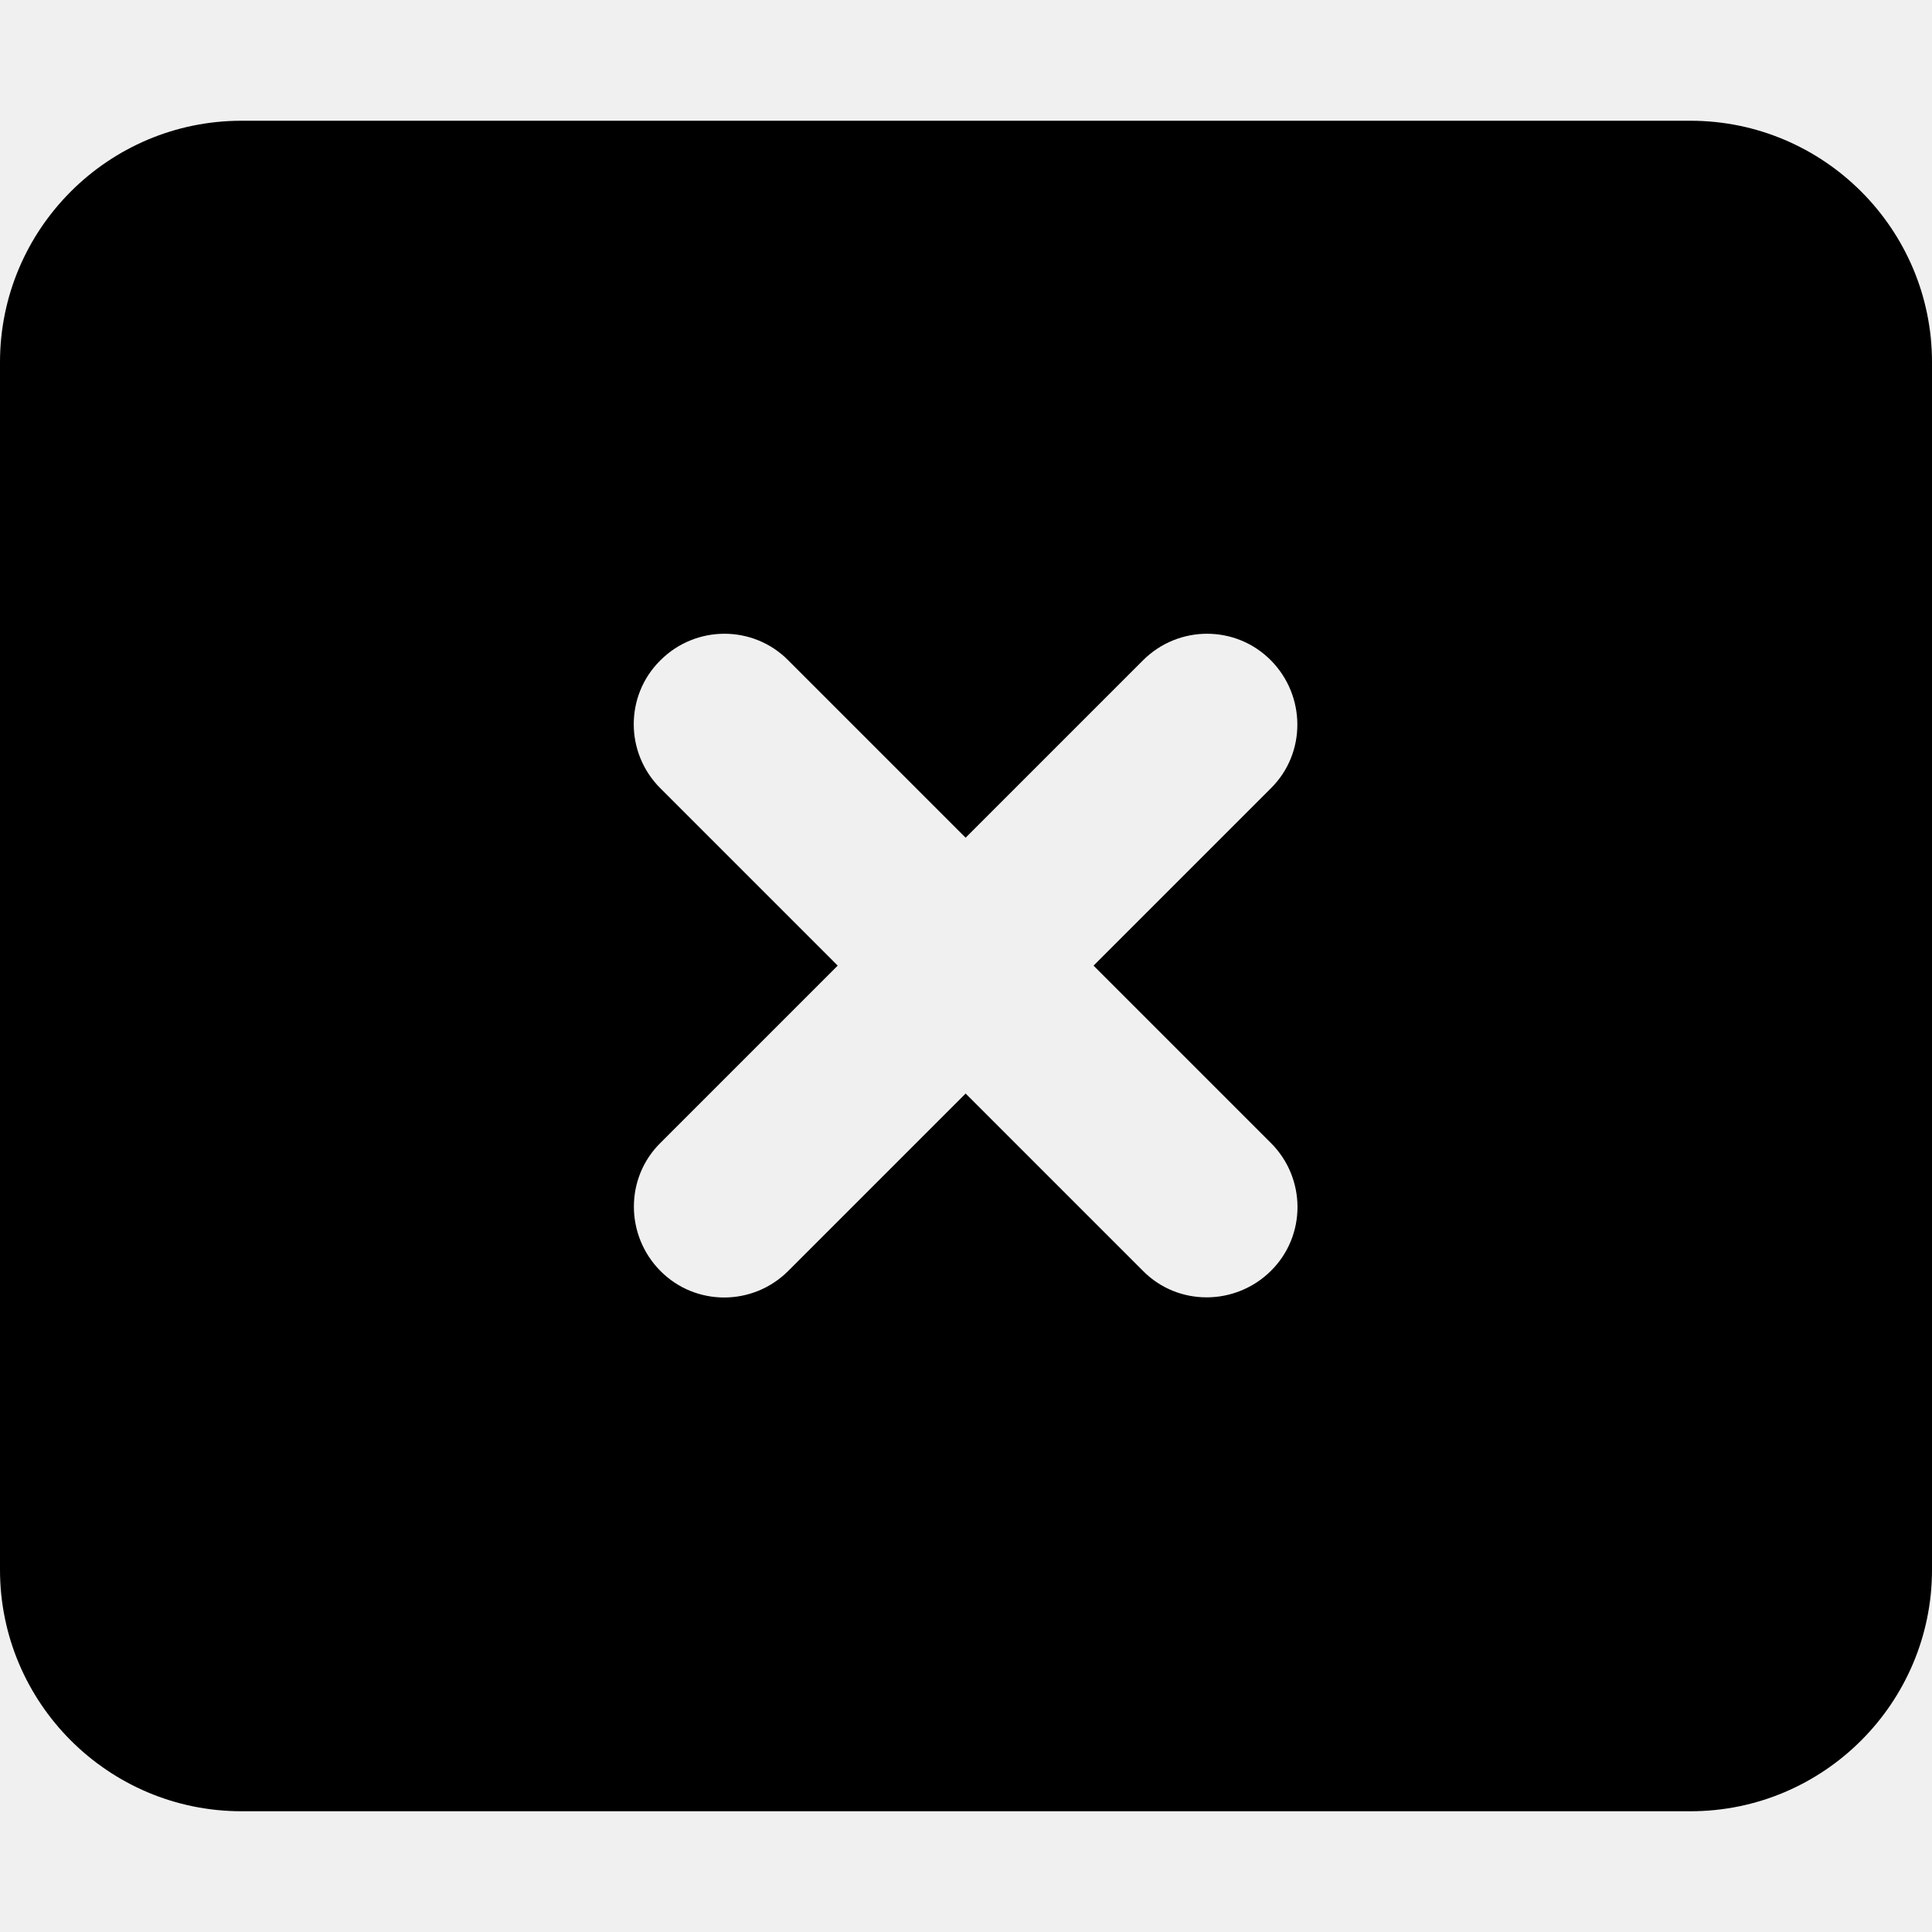
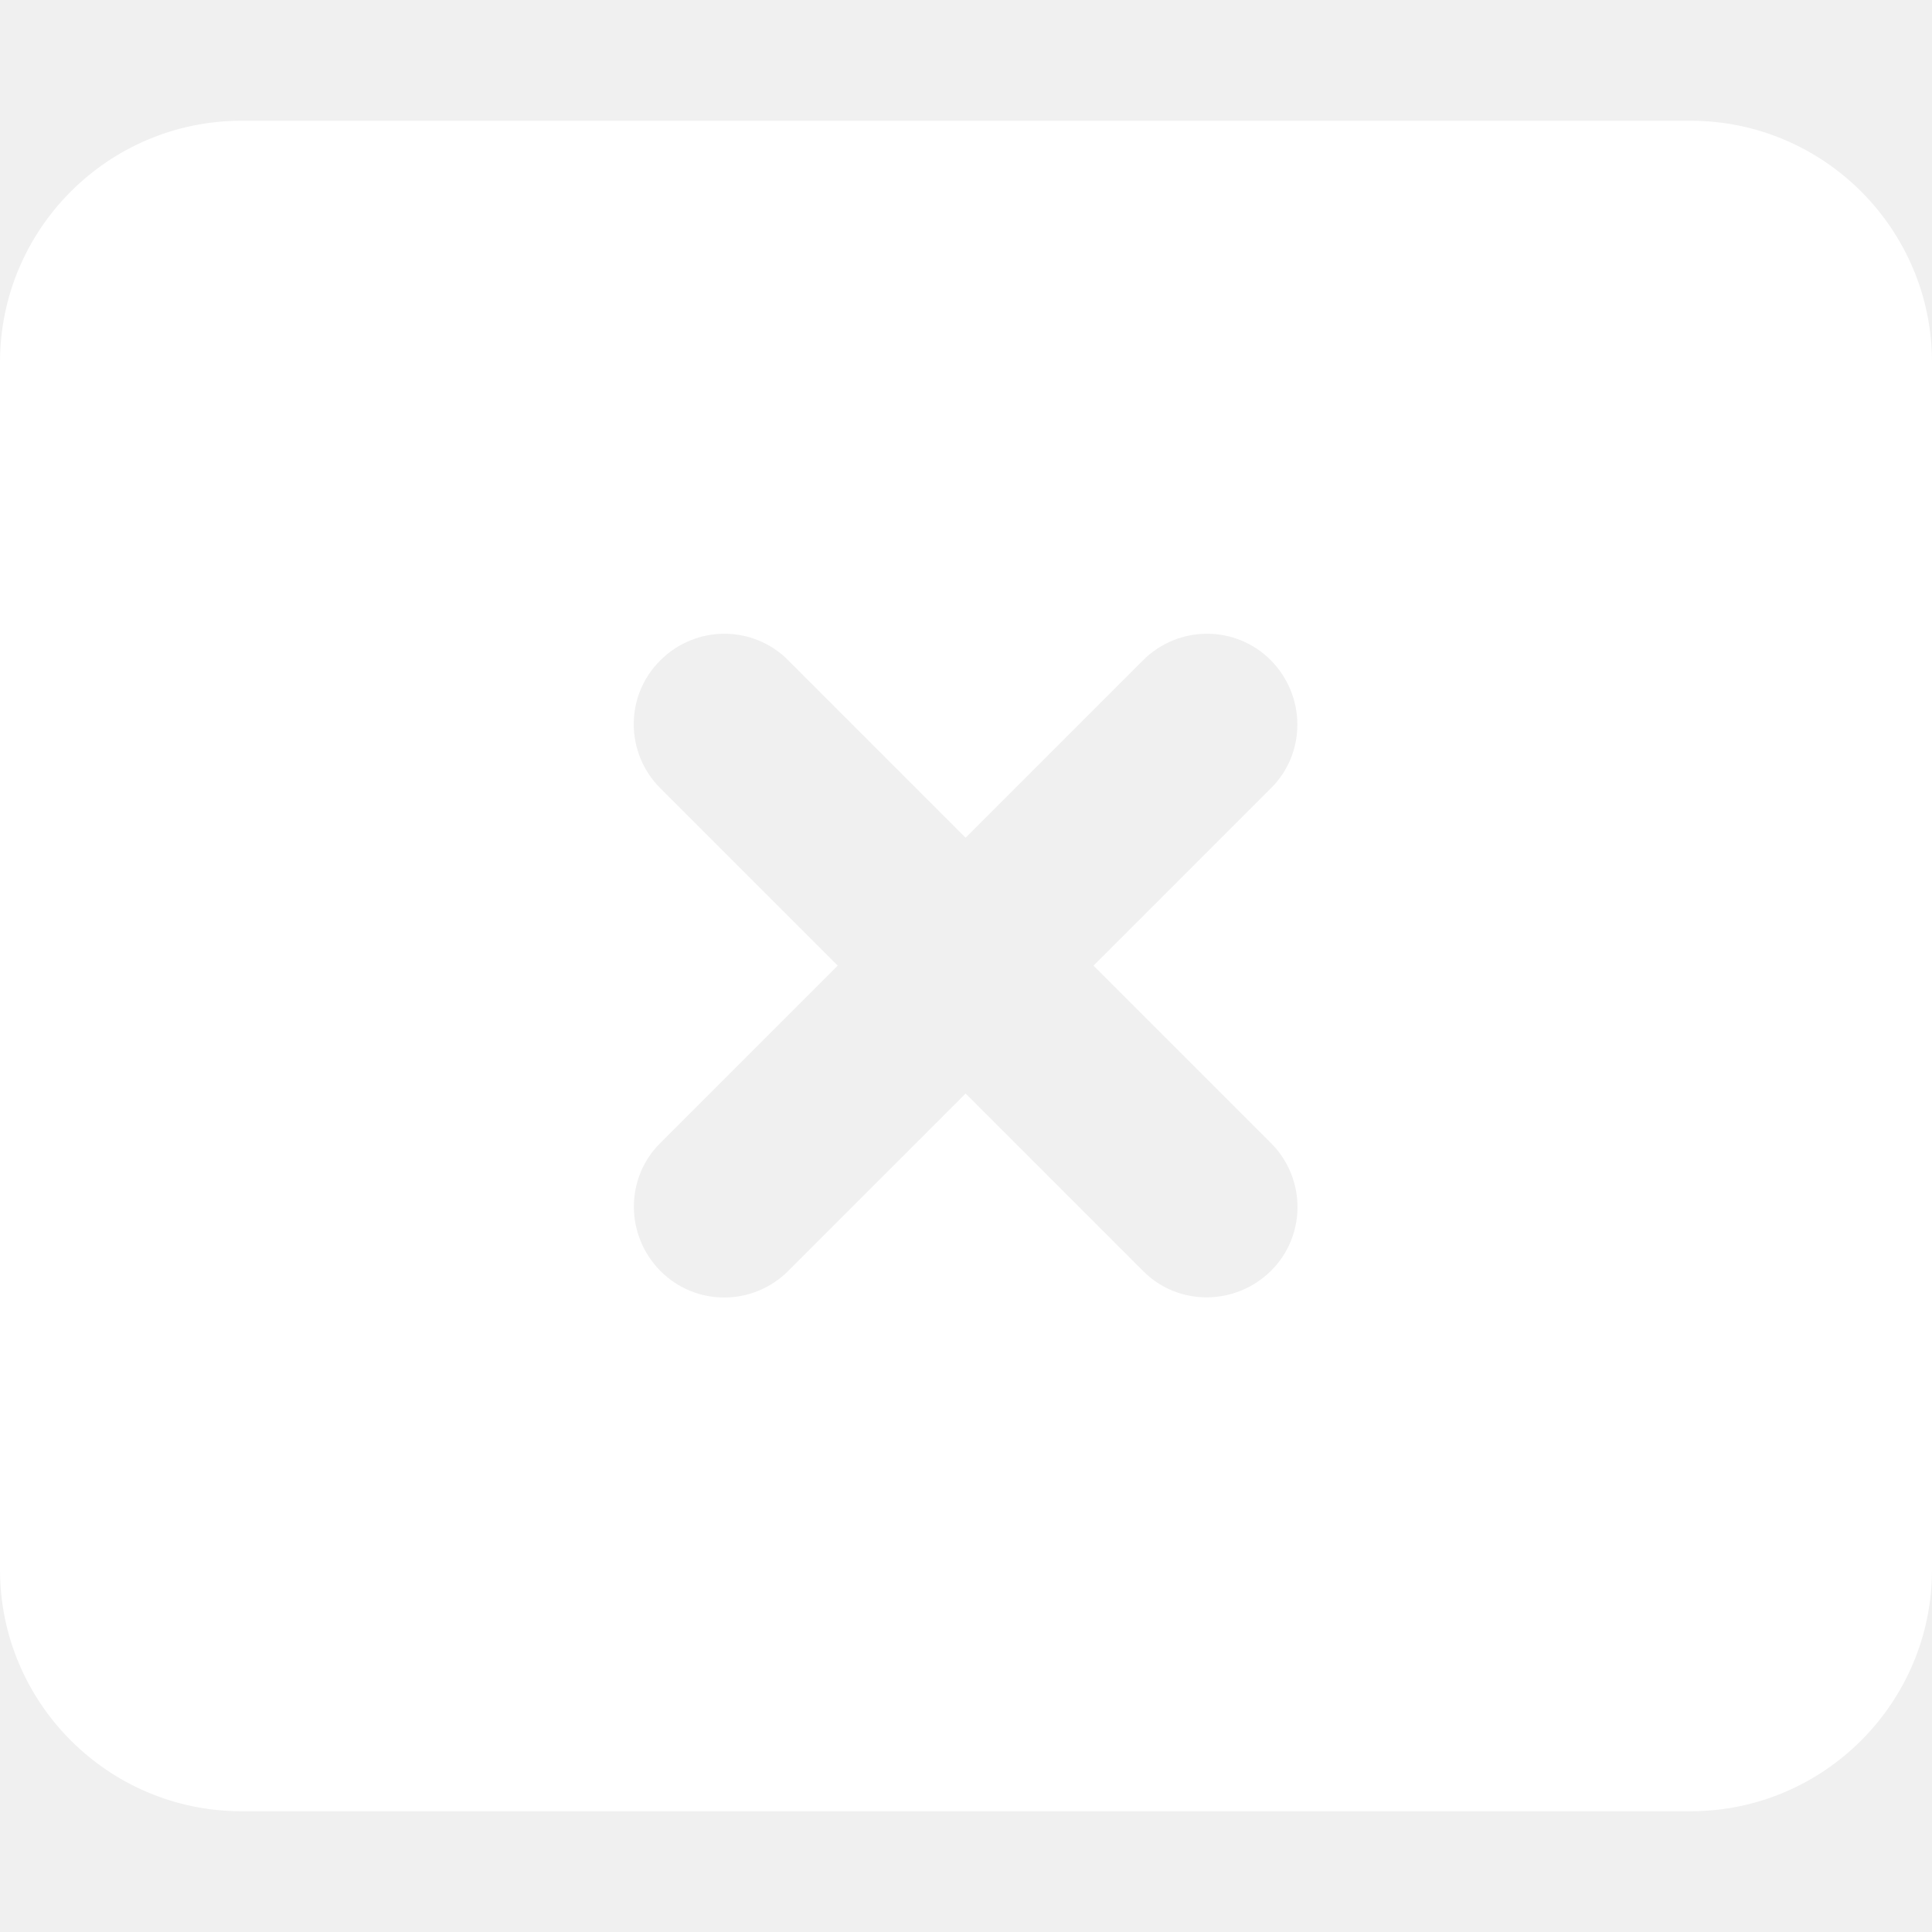
<svg xmlns="http://www.w3.org/2000/svg" viewBox="0 0 512 512">
-   <path d="M64 32C28.7 32 0 60.7 0 96L0 416c0 35.3 28.7 64 64 64l384 0c35.3 0 64-28.7 64-64l0-320c0-35.3-28.7-64-64-64L64 32zM175 175c9.4-9.4 24.6-9.4 33.9 0l47 47 47-47c9.4-9.4 24.6-9.4 33.9 0s9.4 24.6 0 33.9l-47 47 47 47c9.4 9.4 9.4 24.6 0 33.9s-24.6 9.4-33.9 0l-47-47-47 47c-9.4 9.4-24.6 9.4-33.9 0s-9.4-24.6 0-33.9l47-47-47-47c-9.4-9.4-9.4-24.6 0-33.9z" />
+   <path fill="white" d="M64 32C28.7 32 0 60.7 0 96L0 416c0 35.3 28.7 64 64 64l384 0c35.3 0 64-28.7 64-64l0-320c0-35.3-28.7-64-64-64L64 32zM175 175c9.4-9.4 24.6-9.4 33.9 0l47 47 47-47c9.4-9.4 24.6-9.4 33.9 0s9.4 24.6 0 33.9l-47 47 47 47c9.4 9.4 9.4 24.6 0 33.9s-24.6 9.4-33.9 0l-47-47-47 47c-9.4 9.4-24.6 9.4-33.9 0s-9.4-24.6 0-33.9l47-47-47-47c-9.4-9.4-9.4-24.6 0-33.9z" />
</svg>
